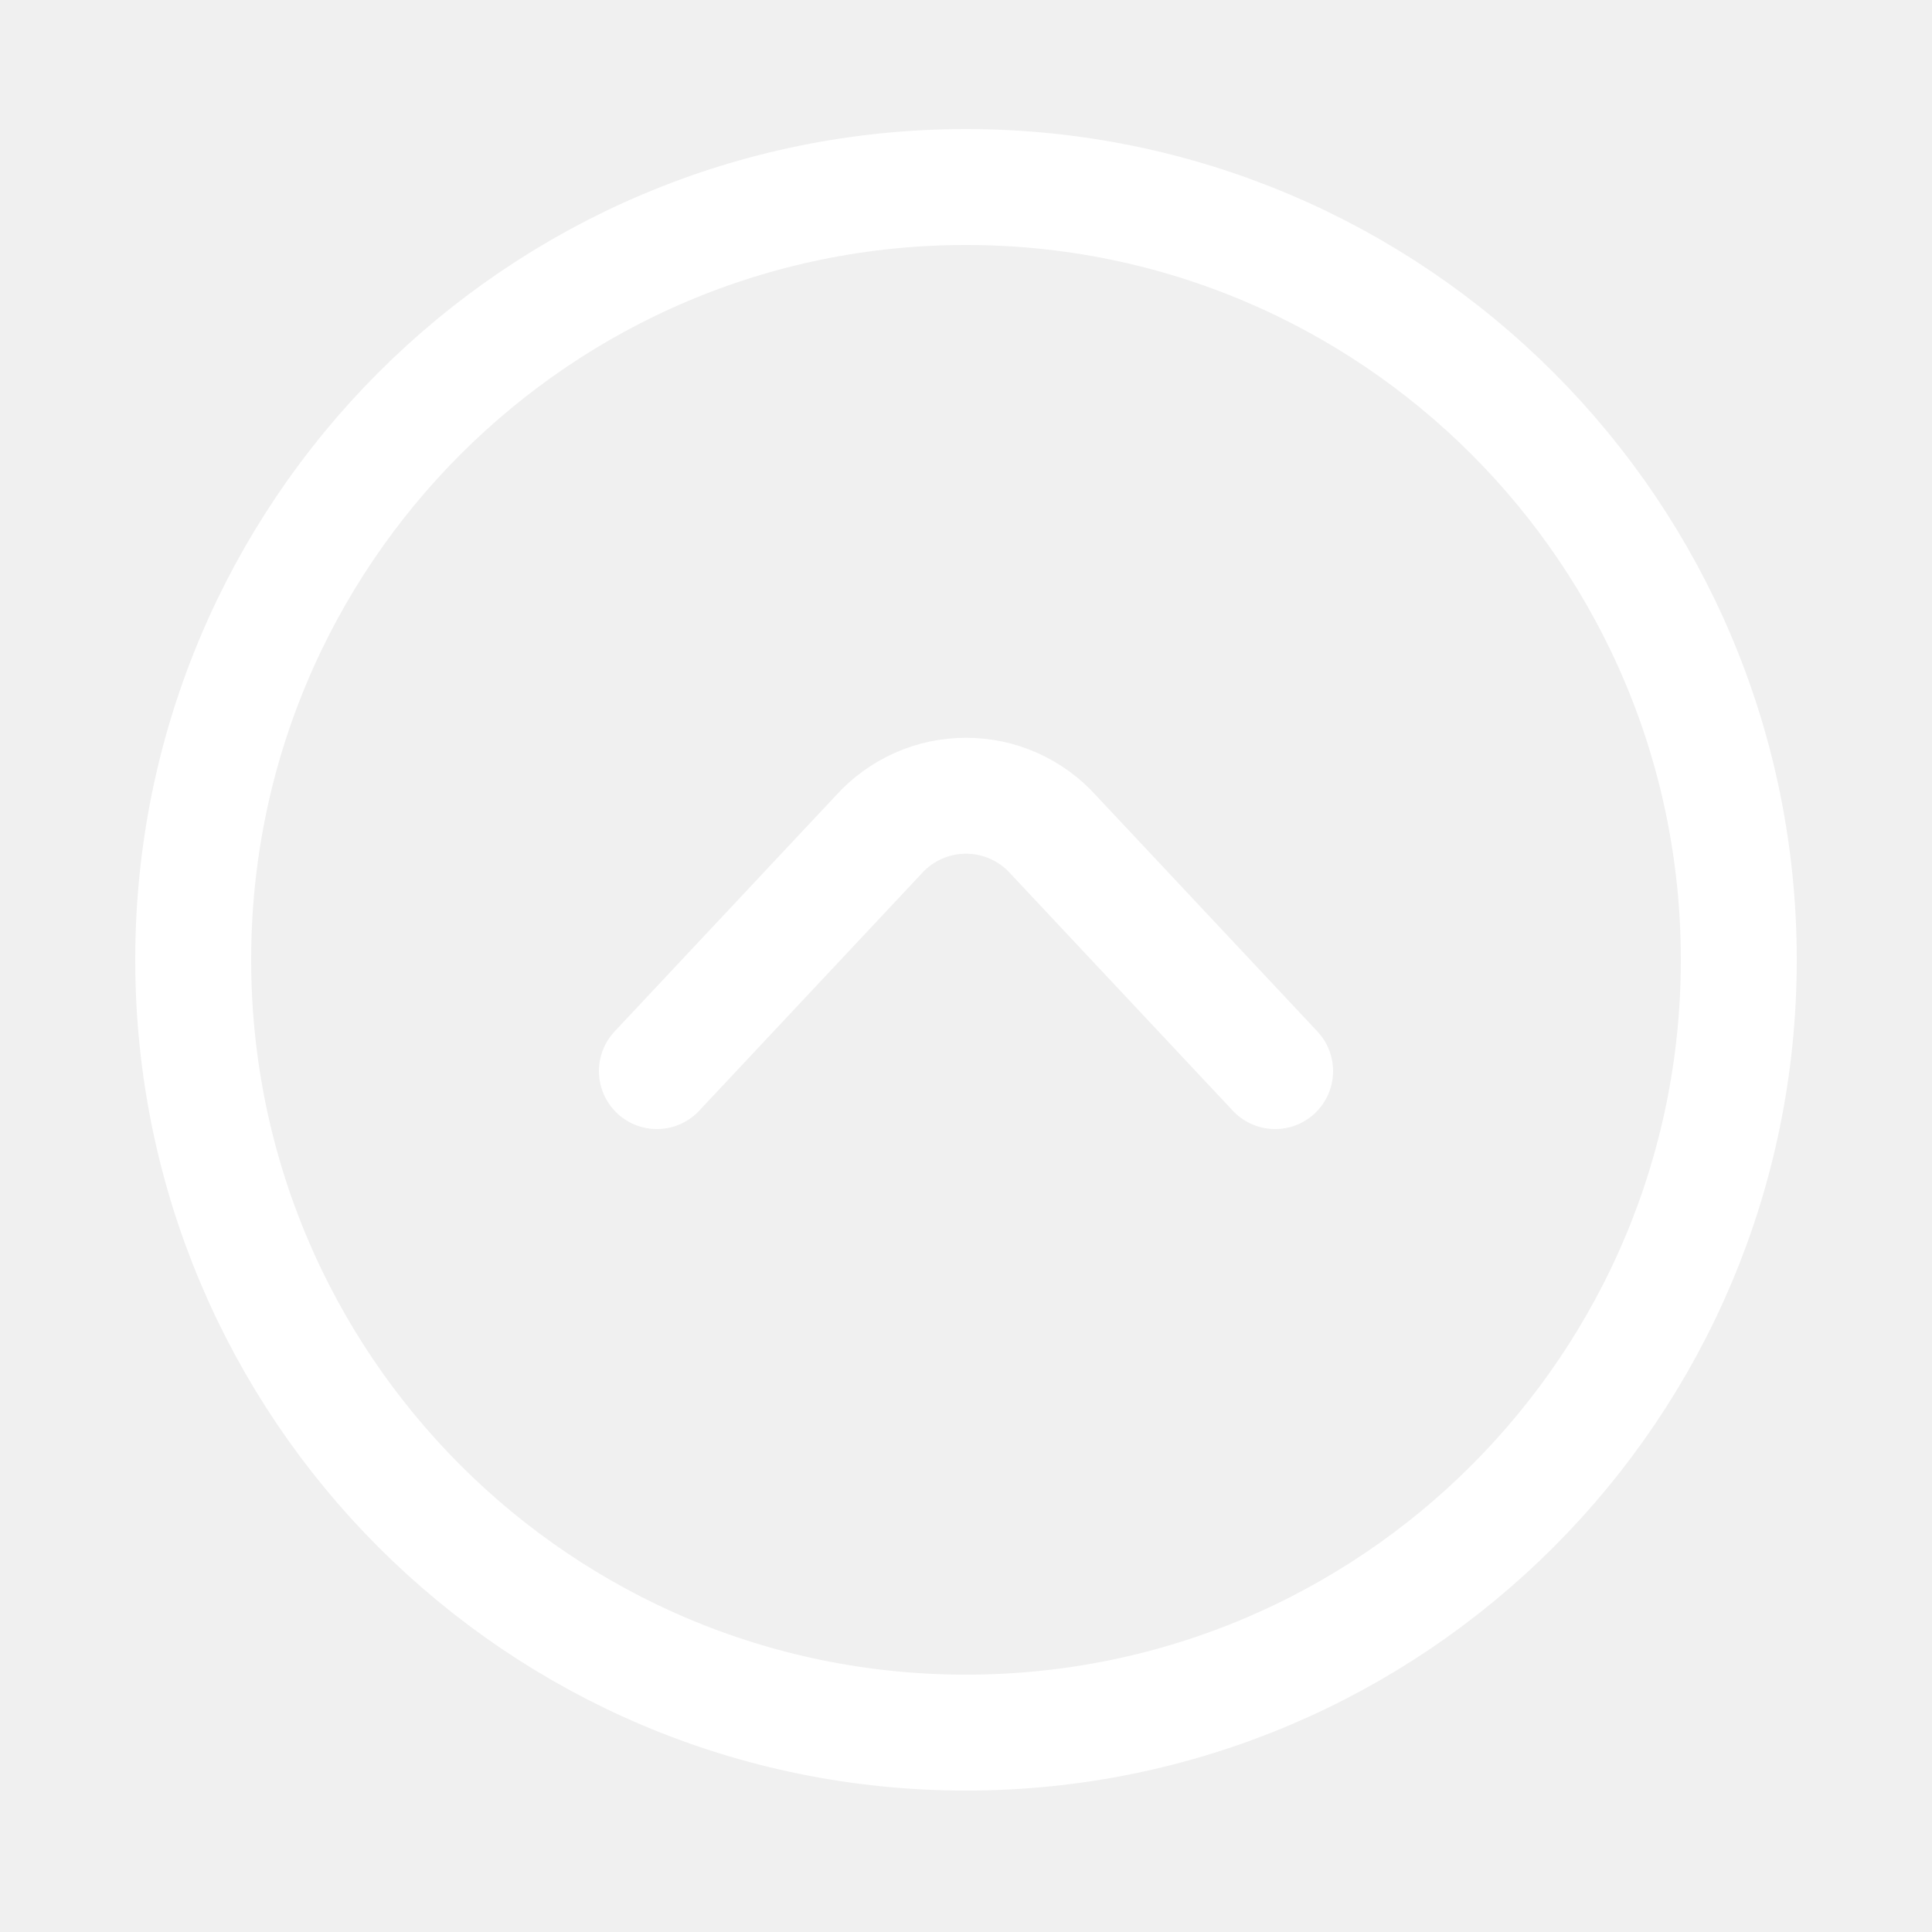
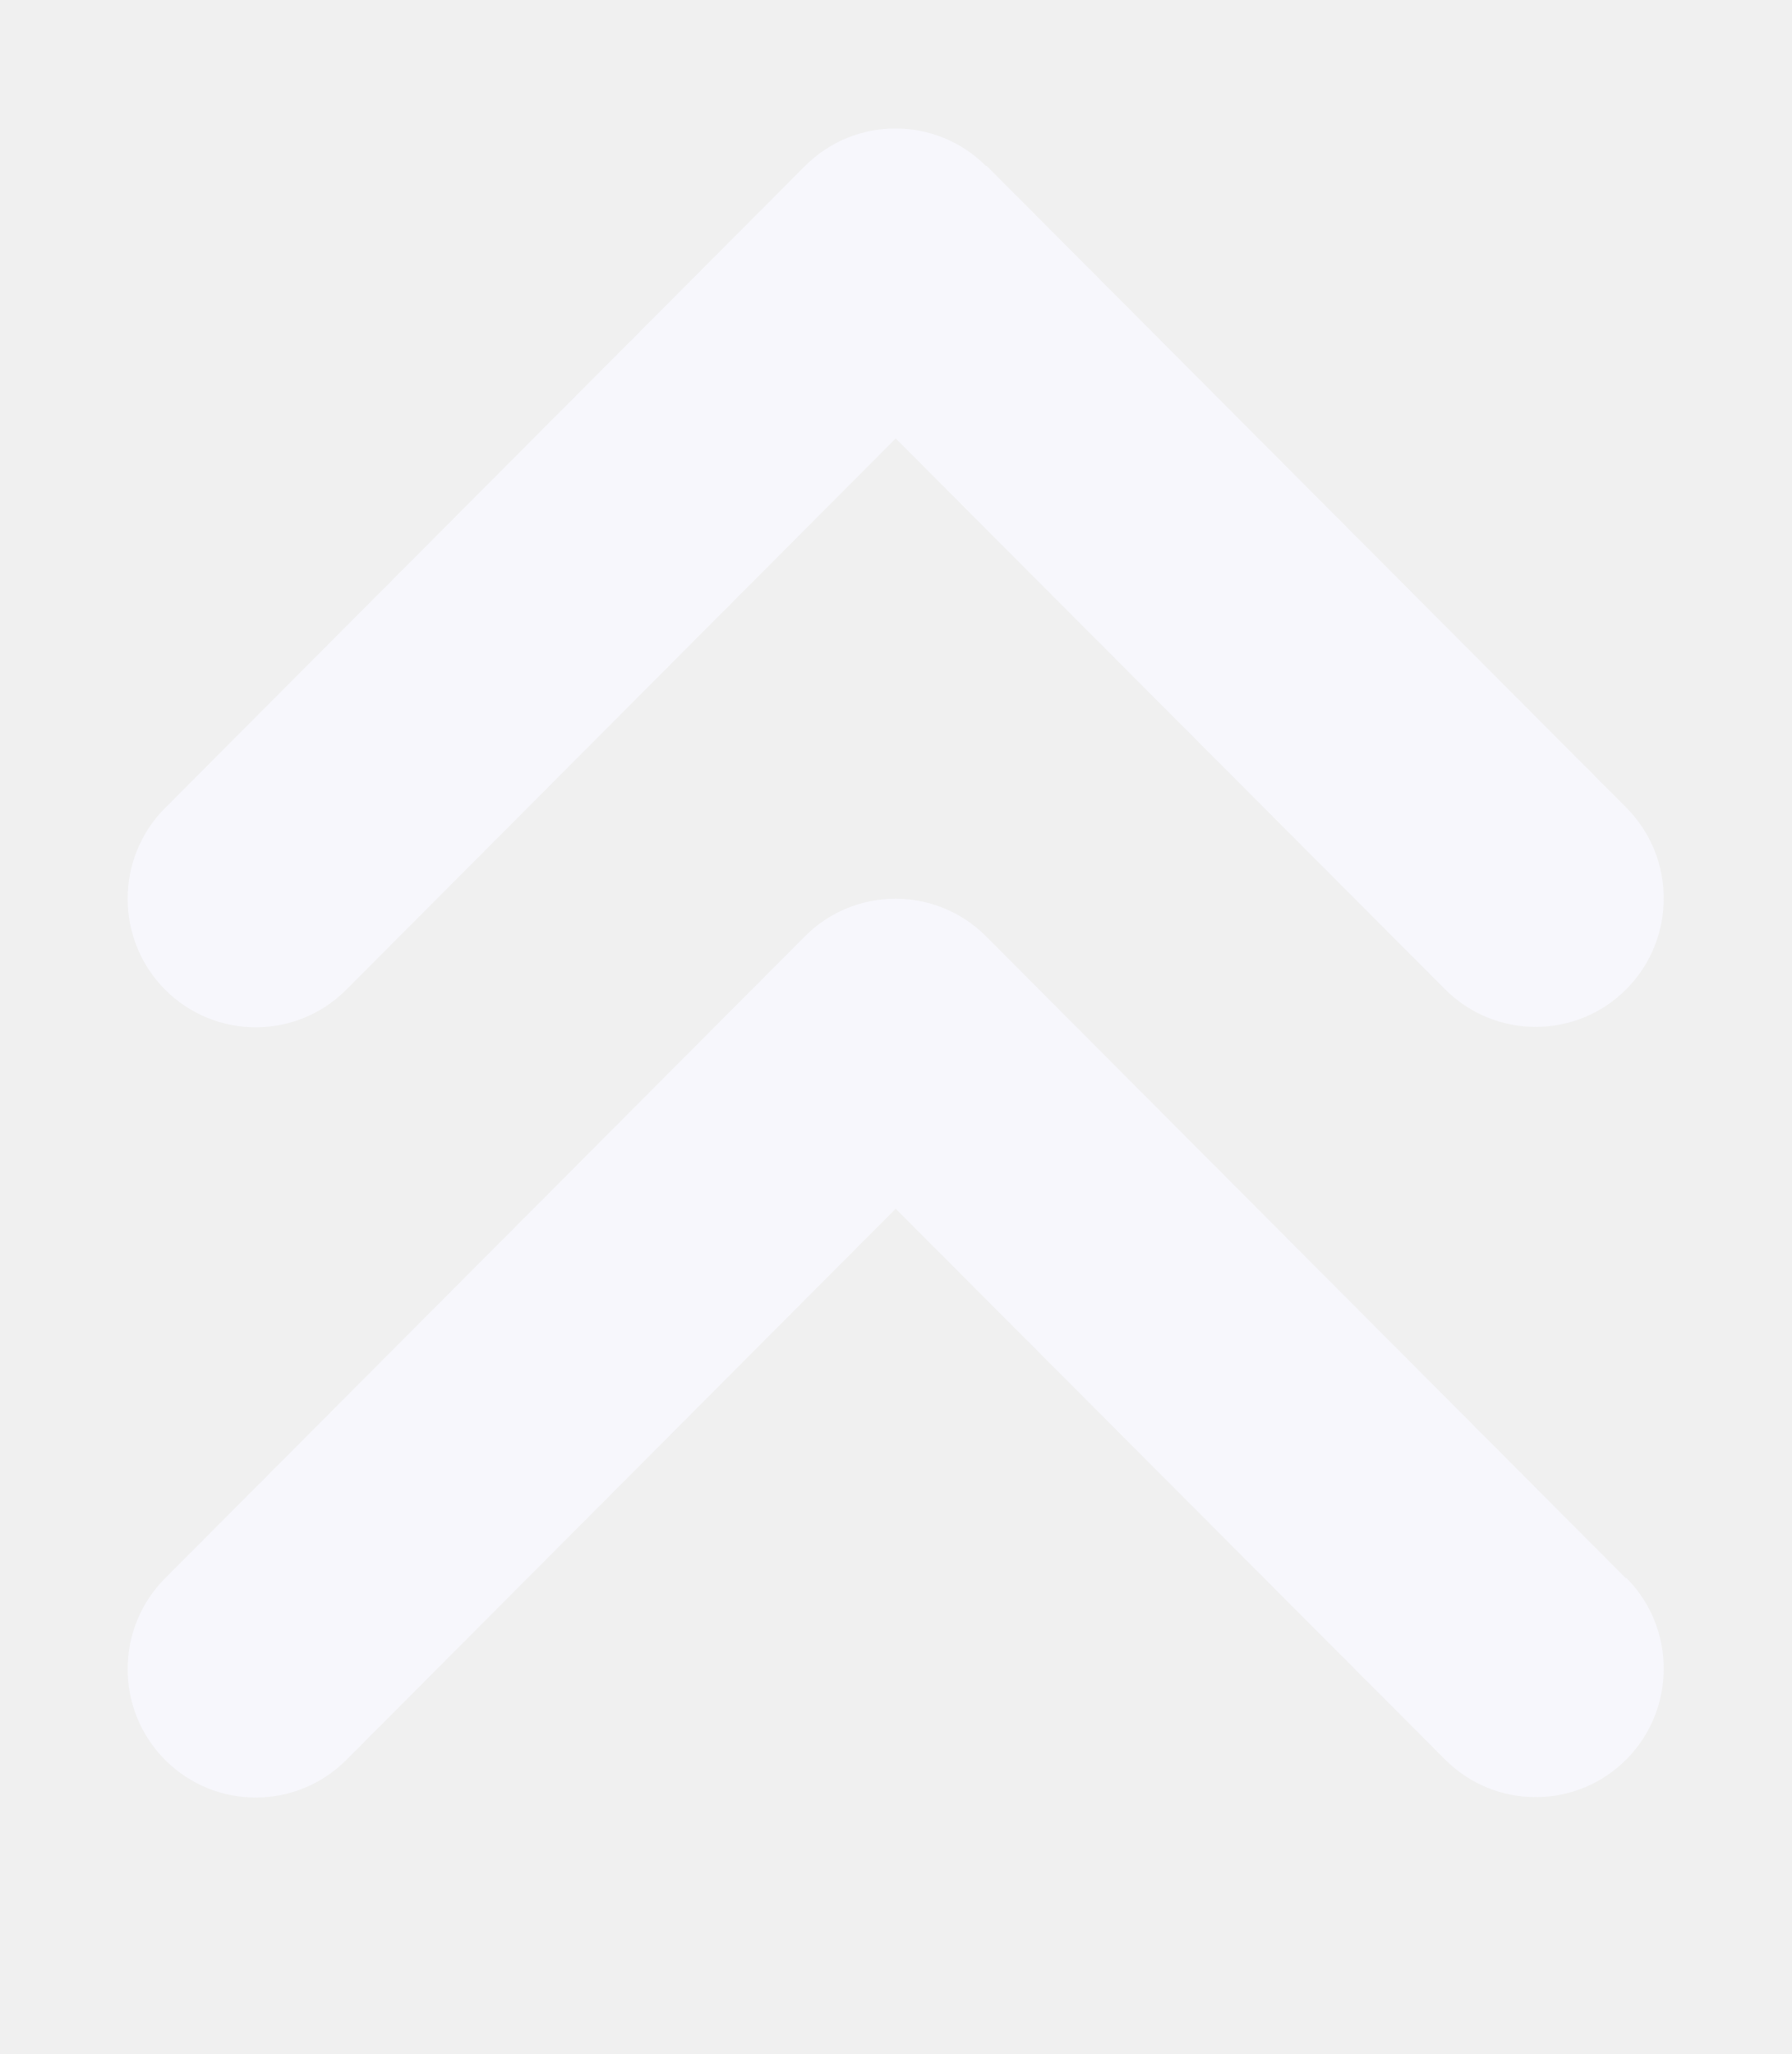
- <svg xmlns="http://www.w3.org/2000/svg" width="800px" height="800px" viewBox="-0.5 0 25 25" fill="none">
-   <path d="M12 22.42C17.523 22.42 22 17.943 22 12.42C22 6.897 17.523 2.42 12 2.42C6.477 2.42 2 6.897 2 12.42C2 17.943 6.477 22.42 12 22.42Z" stroke="#ffffff" stroke-width="1.5" stroke-linecap="round" stroke-linejoin="round" />
-   <path d="M8 13.86L10.87 10.8C11.012 10.642 11.187 10.515 11.382 10.428C11.576 10.341 11.787 10.297 12 10.297C12.213 10.297 12.424 10.341 12.618 10.428C12.813 10.515 12.988 10.642 13.13 10.8L16 13.86" stroke="#ffffff" stroke-width="1.5" stroke-linecap="round" stroke-linejoin="round" />
+ <svg xmlns="http://www.w3.org/2000/svg" width="75" height="86" viewBox="0 0 75 86" fill="none">
+   <path d="M41.283 6.954C39.191 4.854 35.792 4.854 33.7 6.954L6.914 33.829C4.821 35.928 4.821 39.338 6.914 41.438C9.007 43.537 12.405 43.537 14.498 41.438L37.5 18.359L60.502 41.421C62.595 43.52 65.993 43.52 68.086 41.421C70.179 39.321 70.179 35.911 68.086 33.812L41.3 6.937L41.283 6.954ZM68.069 66.079L41.283 39.204C39.191 37.104 35.792 37.104 33.7 39.204L6.914 66.079C4.821 68.178 4.821 71.588 6.914 73.688C9.007 75.787 12.405 75.787 14.498 73.688L37.5 50.609L60.502 73.671C62.595 75.77 65.993 75.77 68.086 73.671C70.179 71.571 70.179 68.161 68.086 66.062L68.069 66.079Z" fill="#F8F8FF" fill-opacity="0.8" />
</svg>
